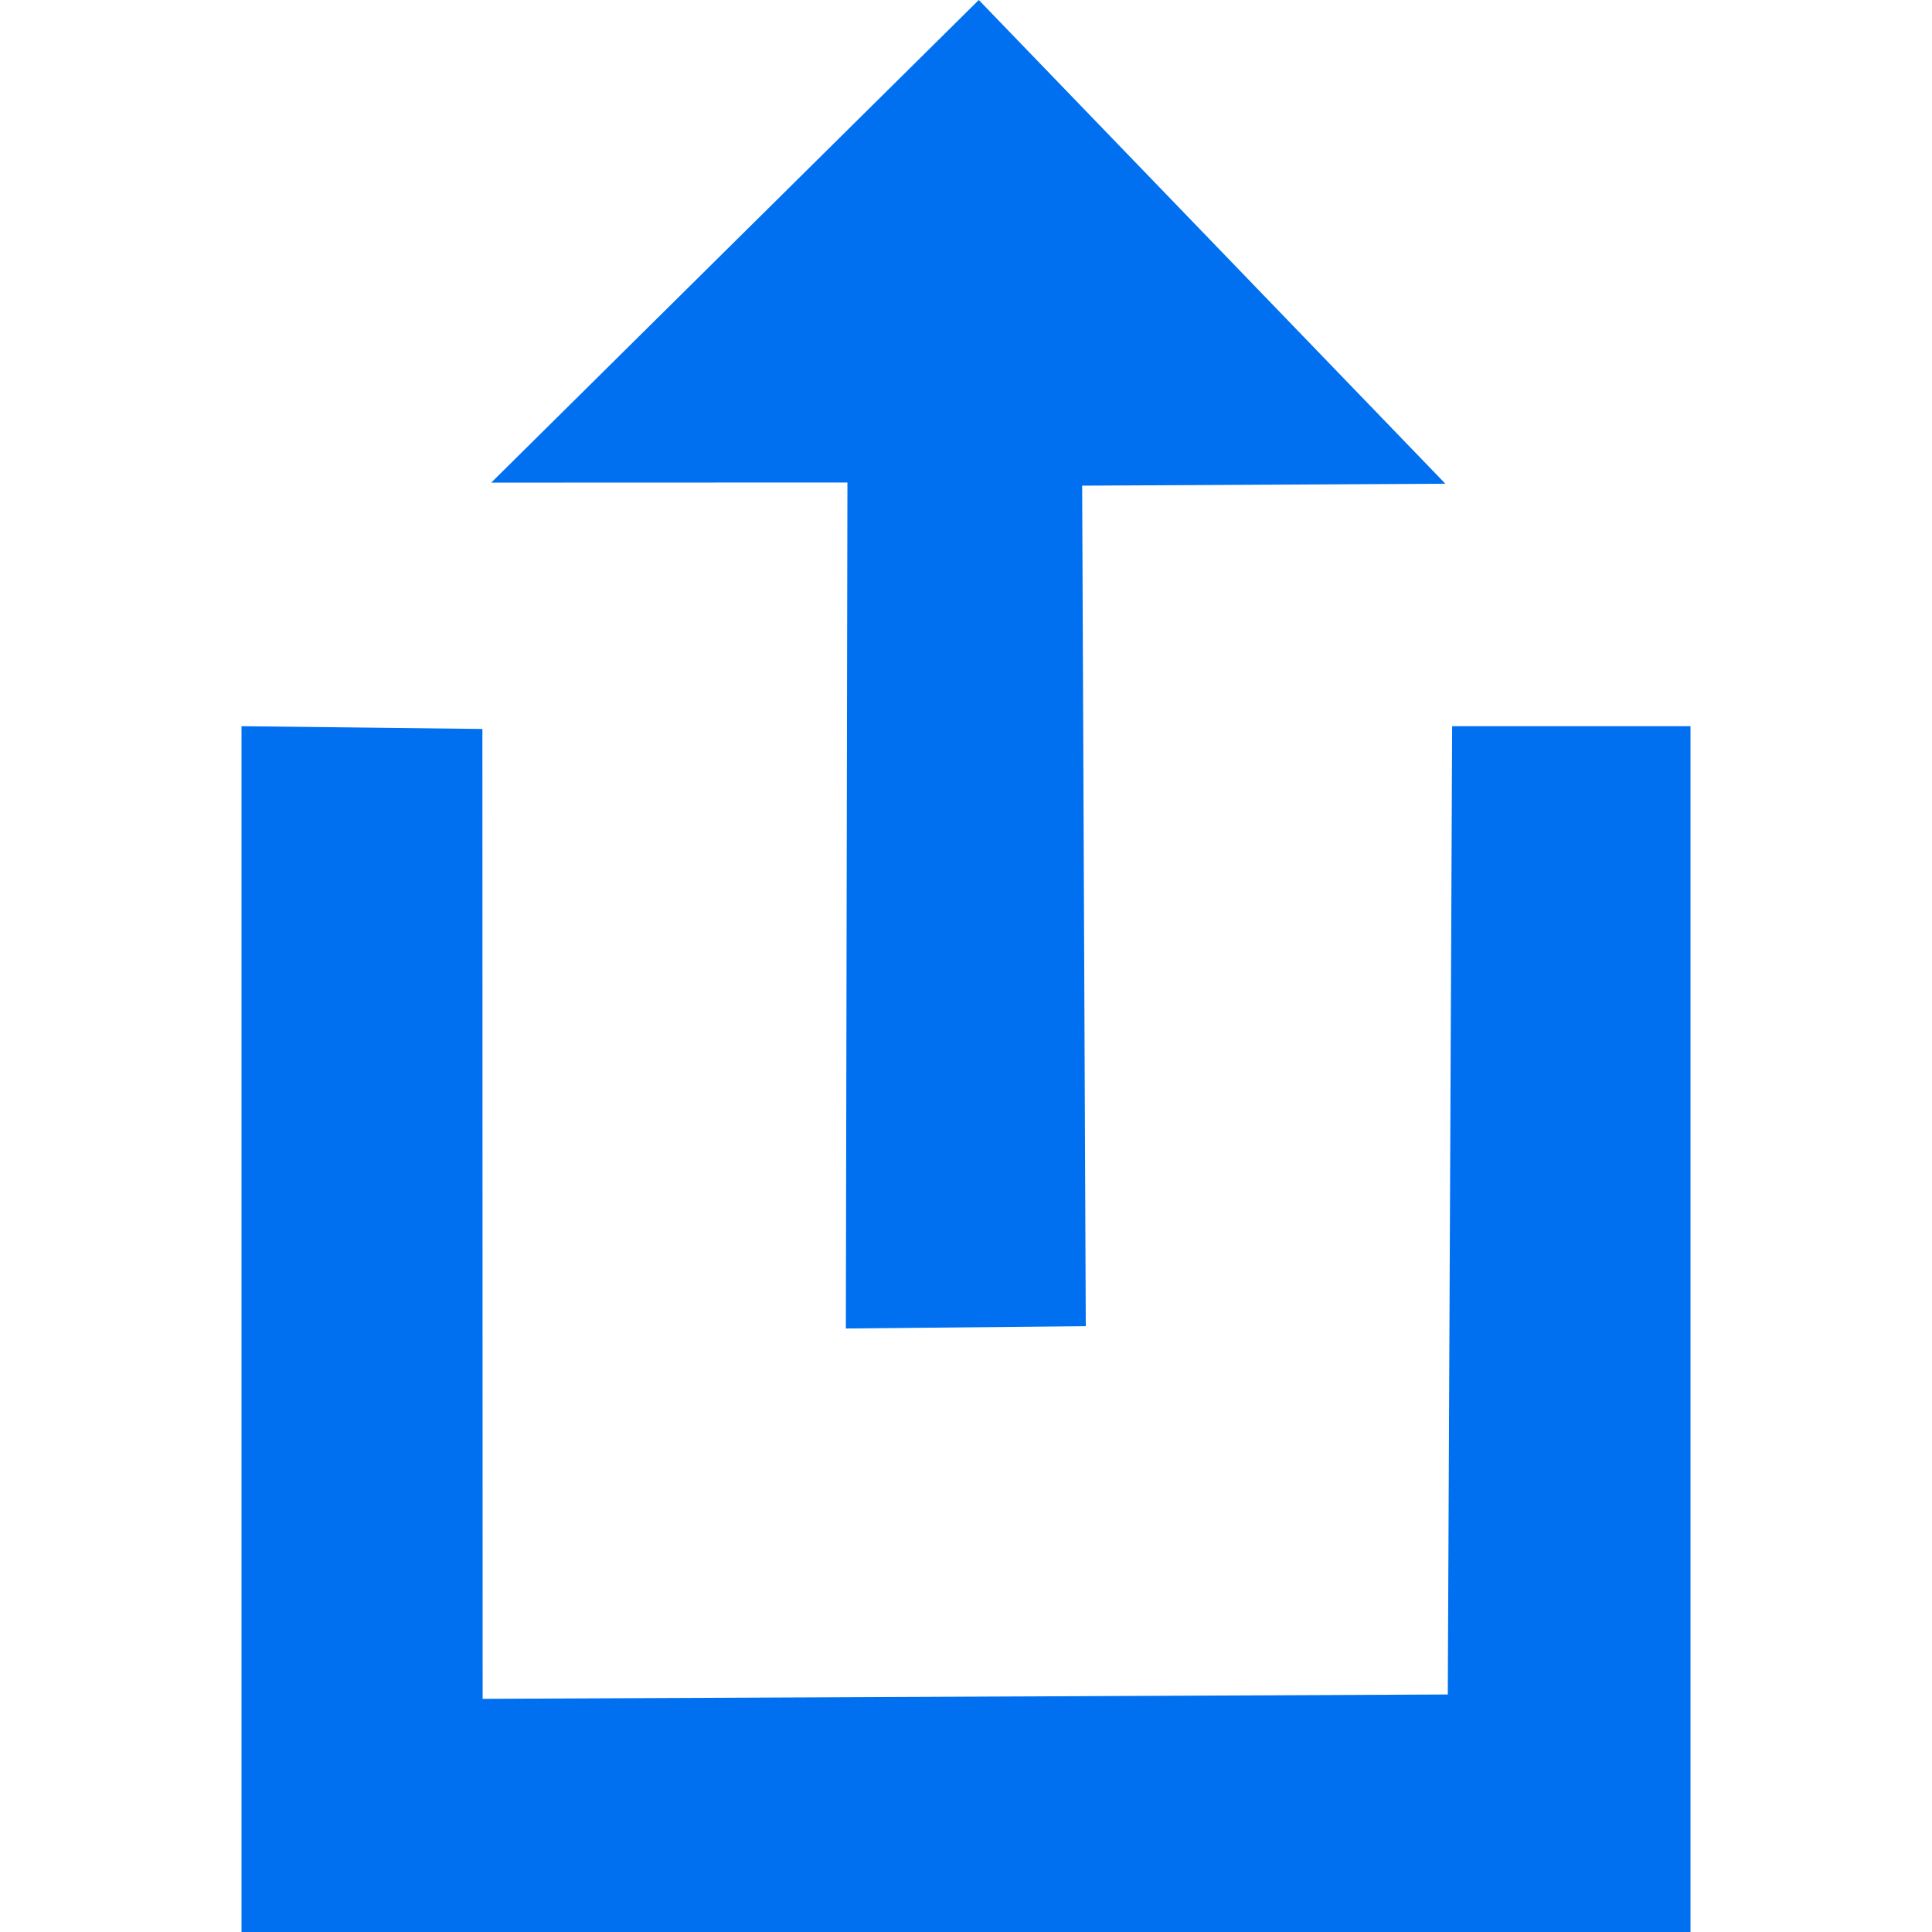
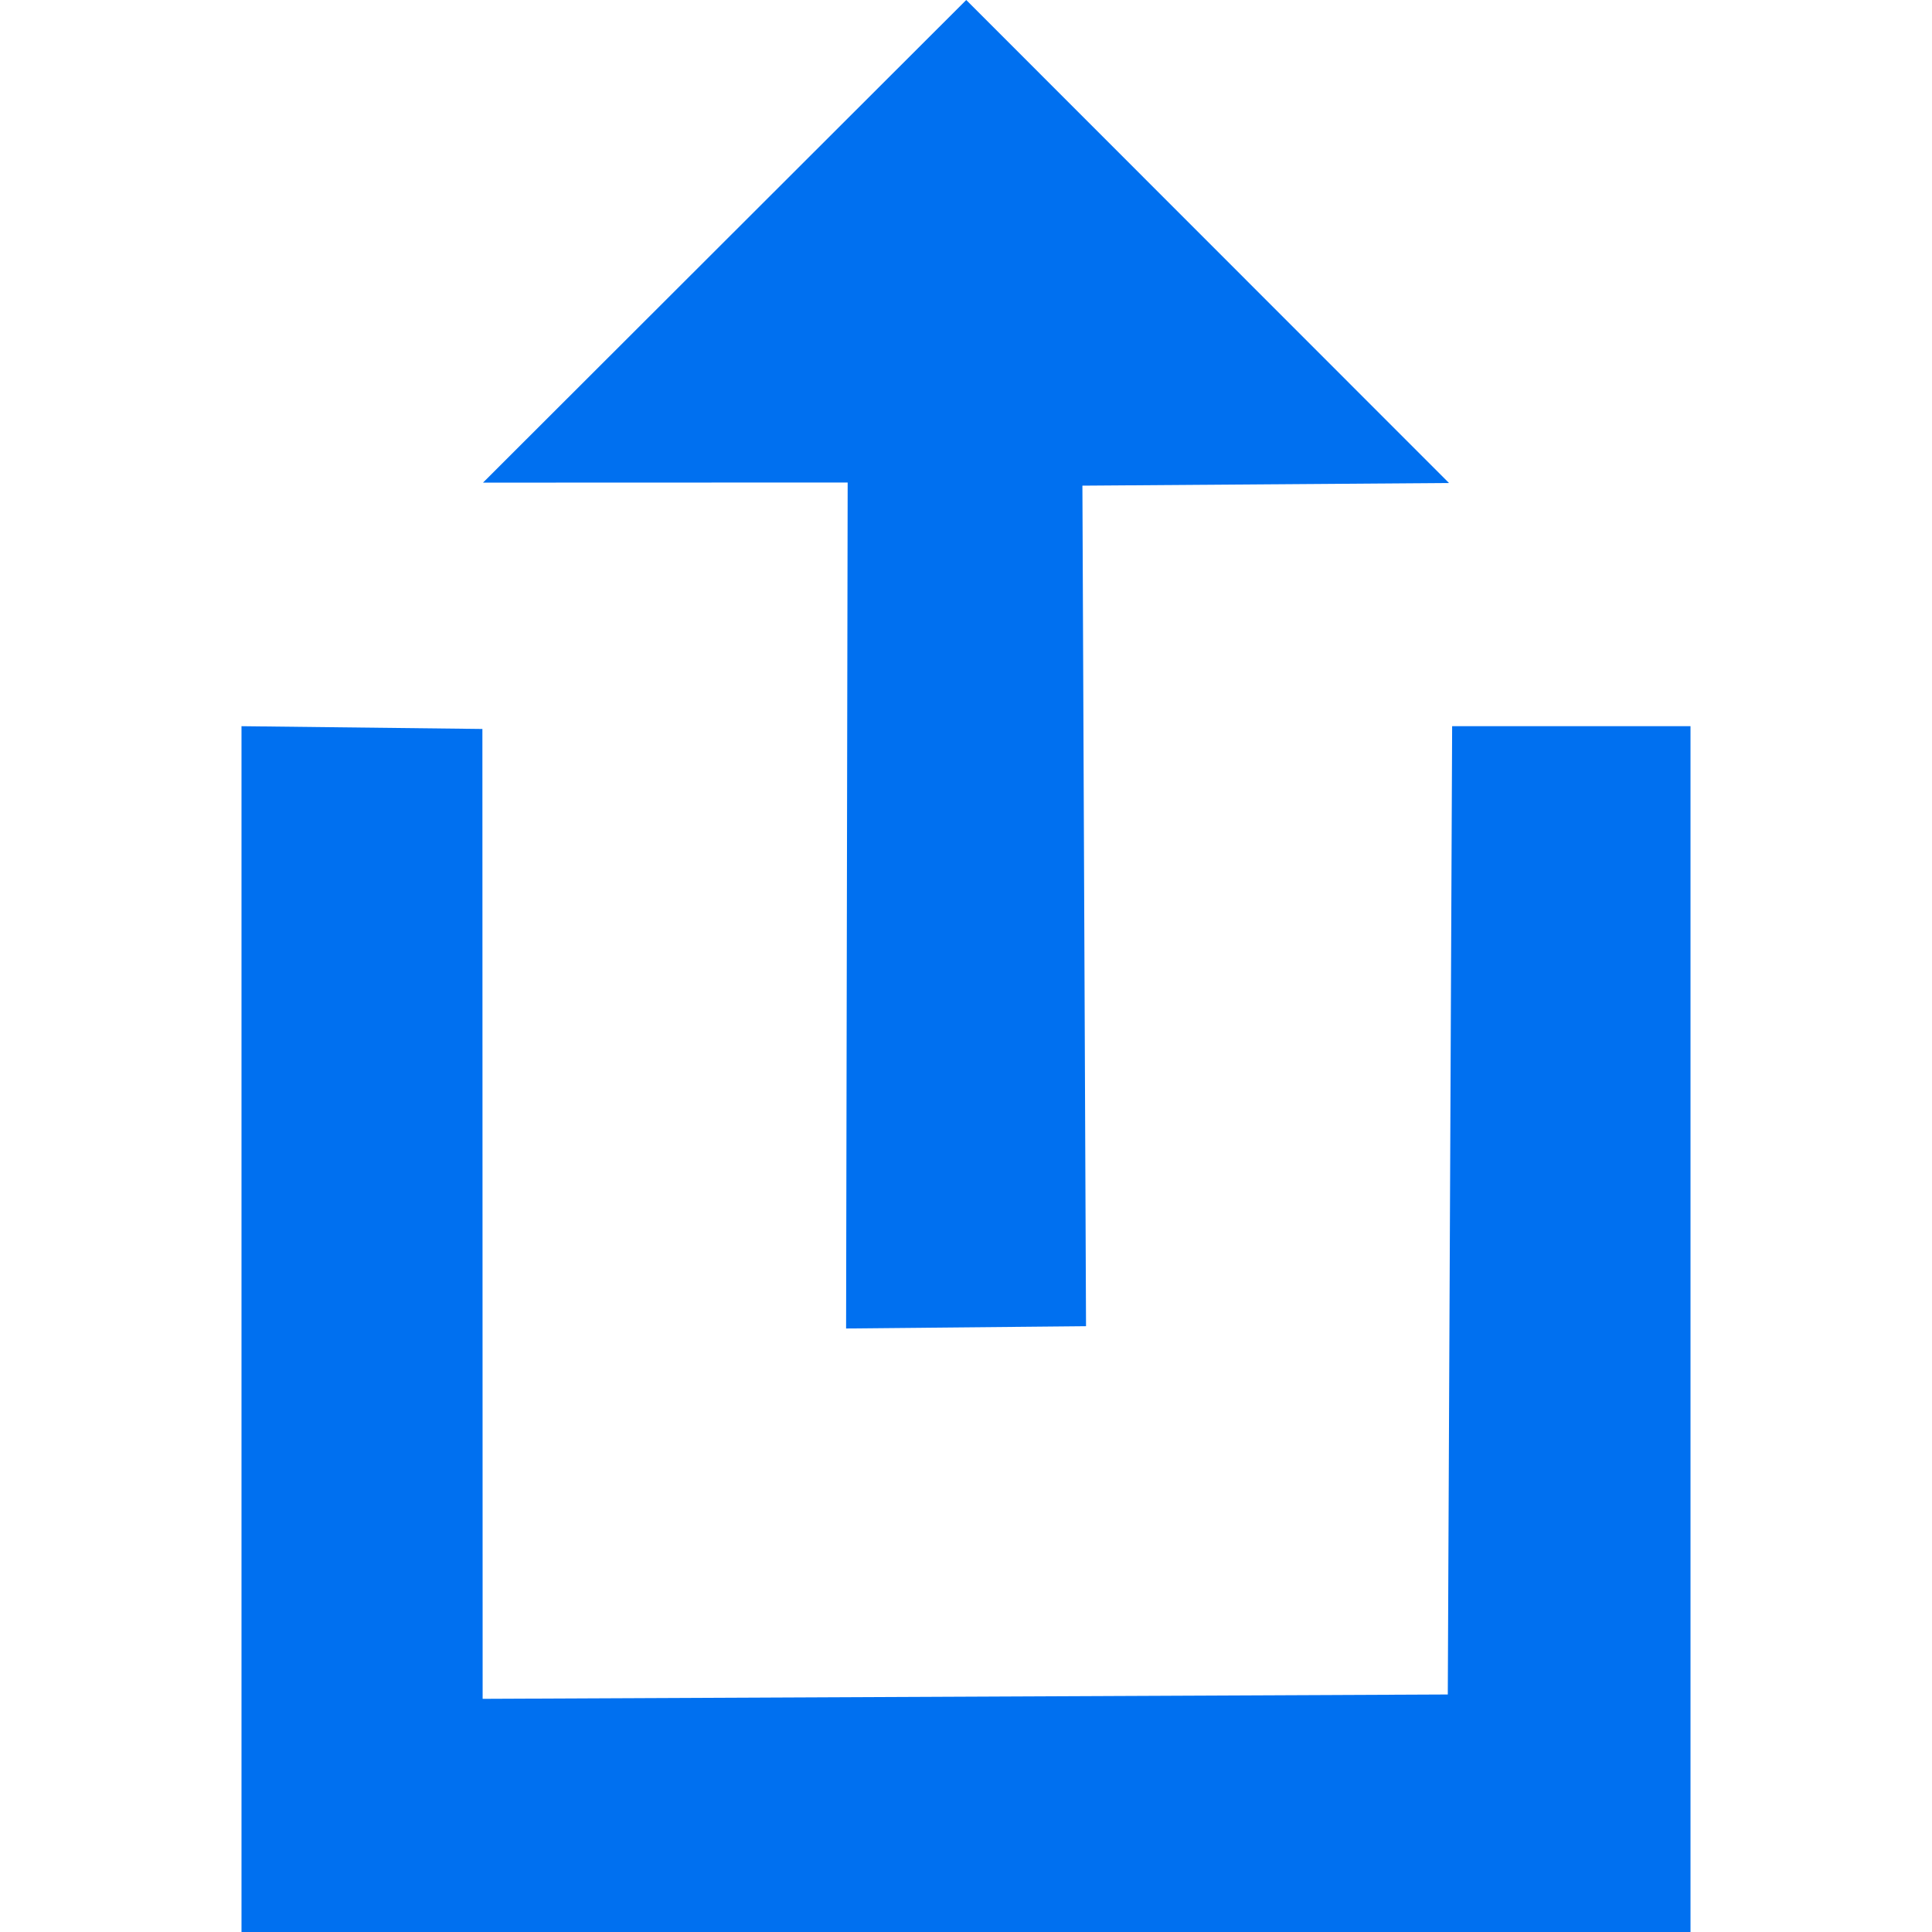
- <svg xmlns="http://www.w3.org/2000/svg" width="16" height="16" viewBox="0 0 16 16" fill="#0070F0">
-   <path d="M2,6.014 L3.995,6.037 L3.997,14.069 L11.99,14.033 L12.026,6.014 L14,6.014 L14,16.014 L2,16.014 L2,6.014 Z M8.992,10.983 L7.005,11.002 L7.018,3.996 L4.068,3.997 L8.106,0 L11.97,4.006 L8.962,4.022 L8.992,10.983 Z" />
+ <svg xmlns="http://www.w3.org/2000/svg" width="16" height="16" viewBox="0 0 16 16">
+   <path fill="#0070F0" d="M2,6.014 L3.995,6.037 L3.997,14.069 L11.99,14.033 L12.026,6.014 L14,6.014 L14,16.014 L2,16.014 L2,6.014 Z M8.994,10.983 L7.007,11.002 L7.02,3.996 L4,3.997 L8.002,0 L12,4 L8.964,4.022 L8.994,10.983 Z" />
</svg>
